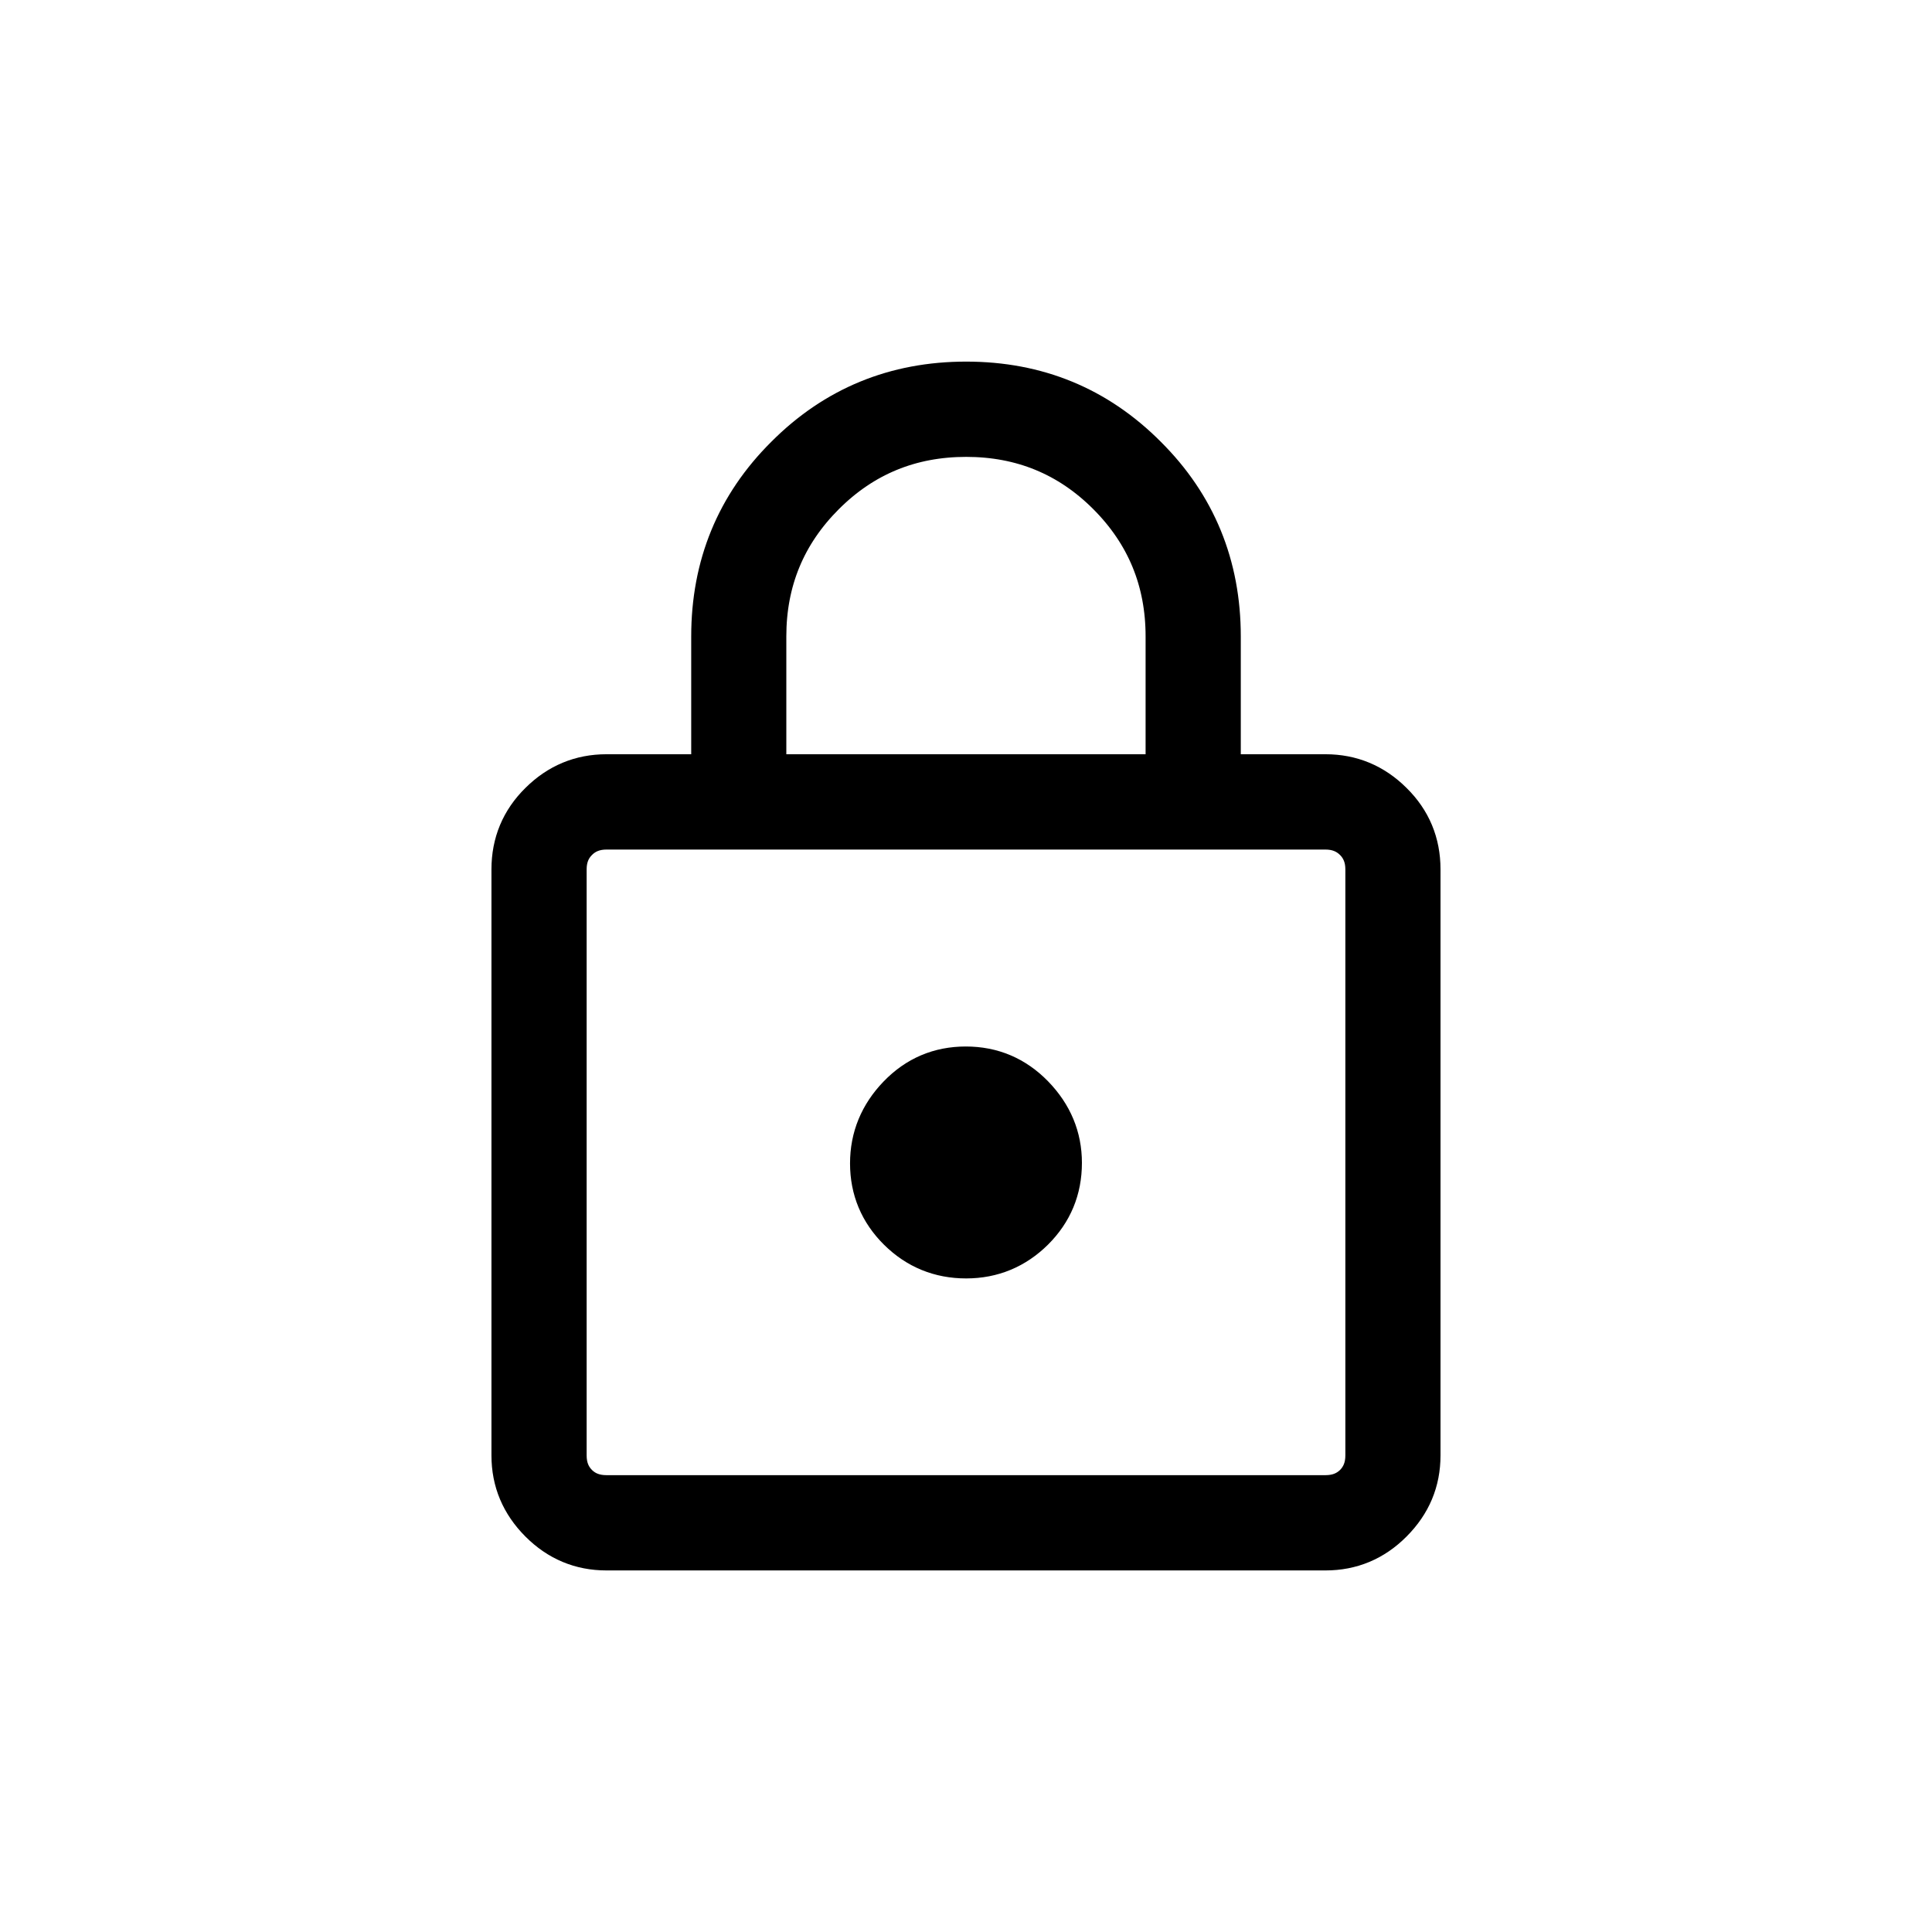
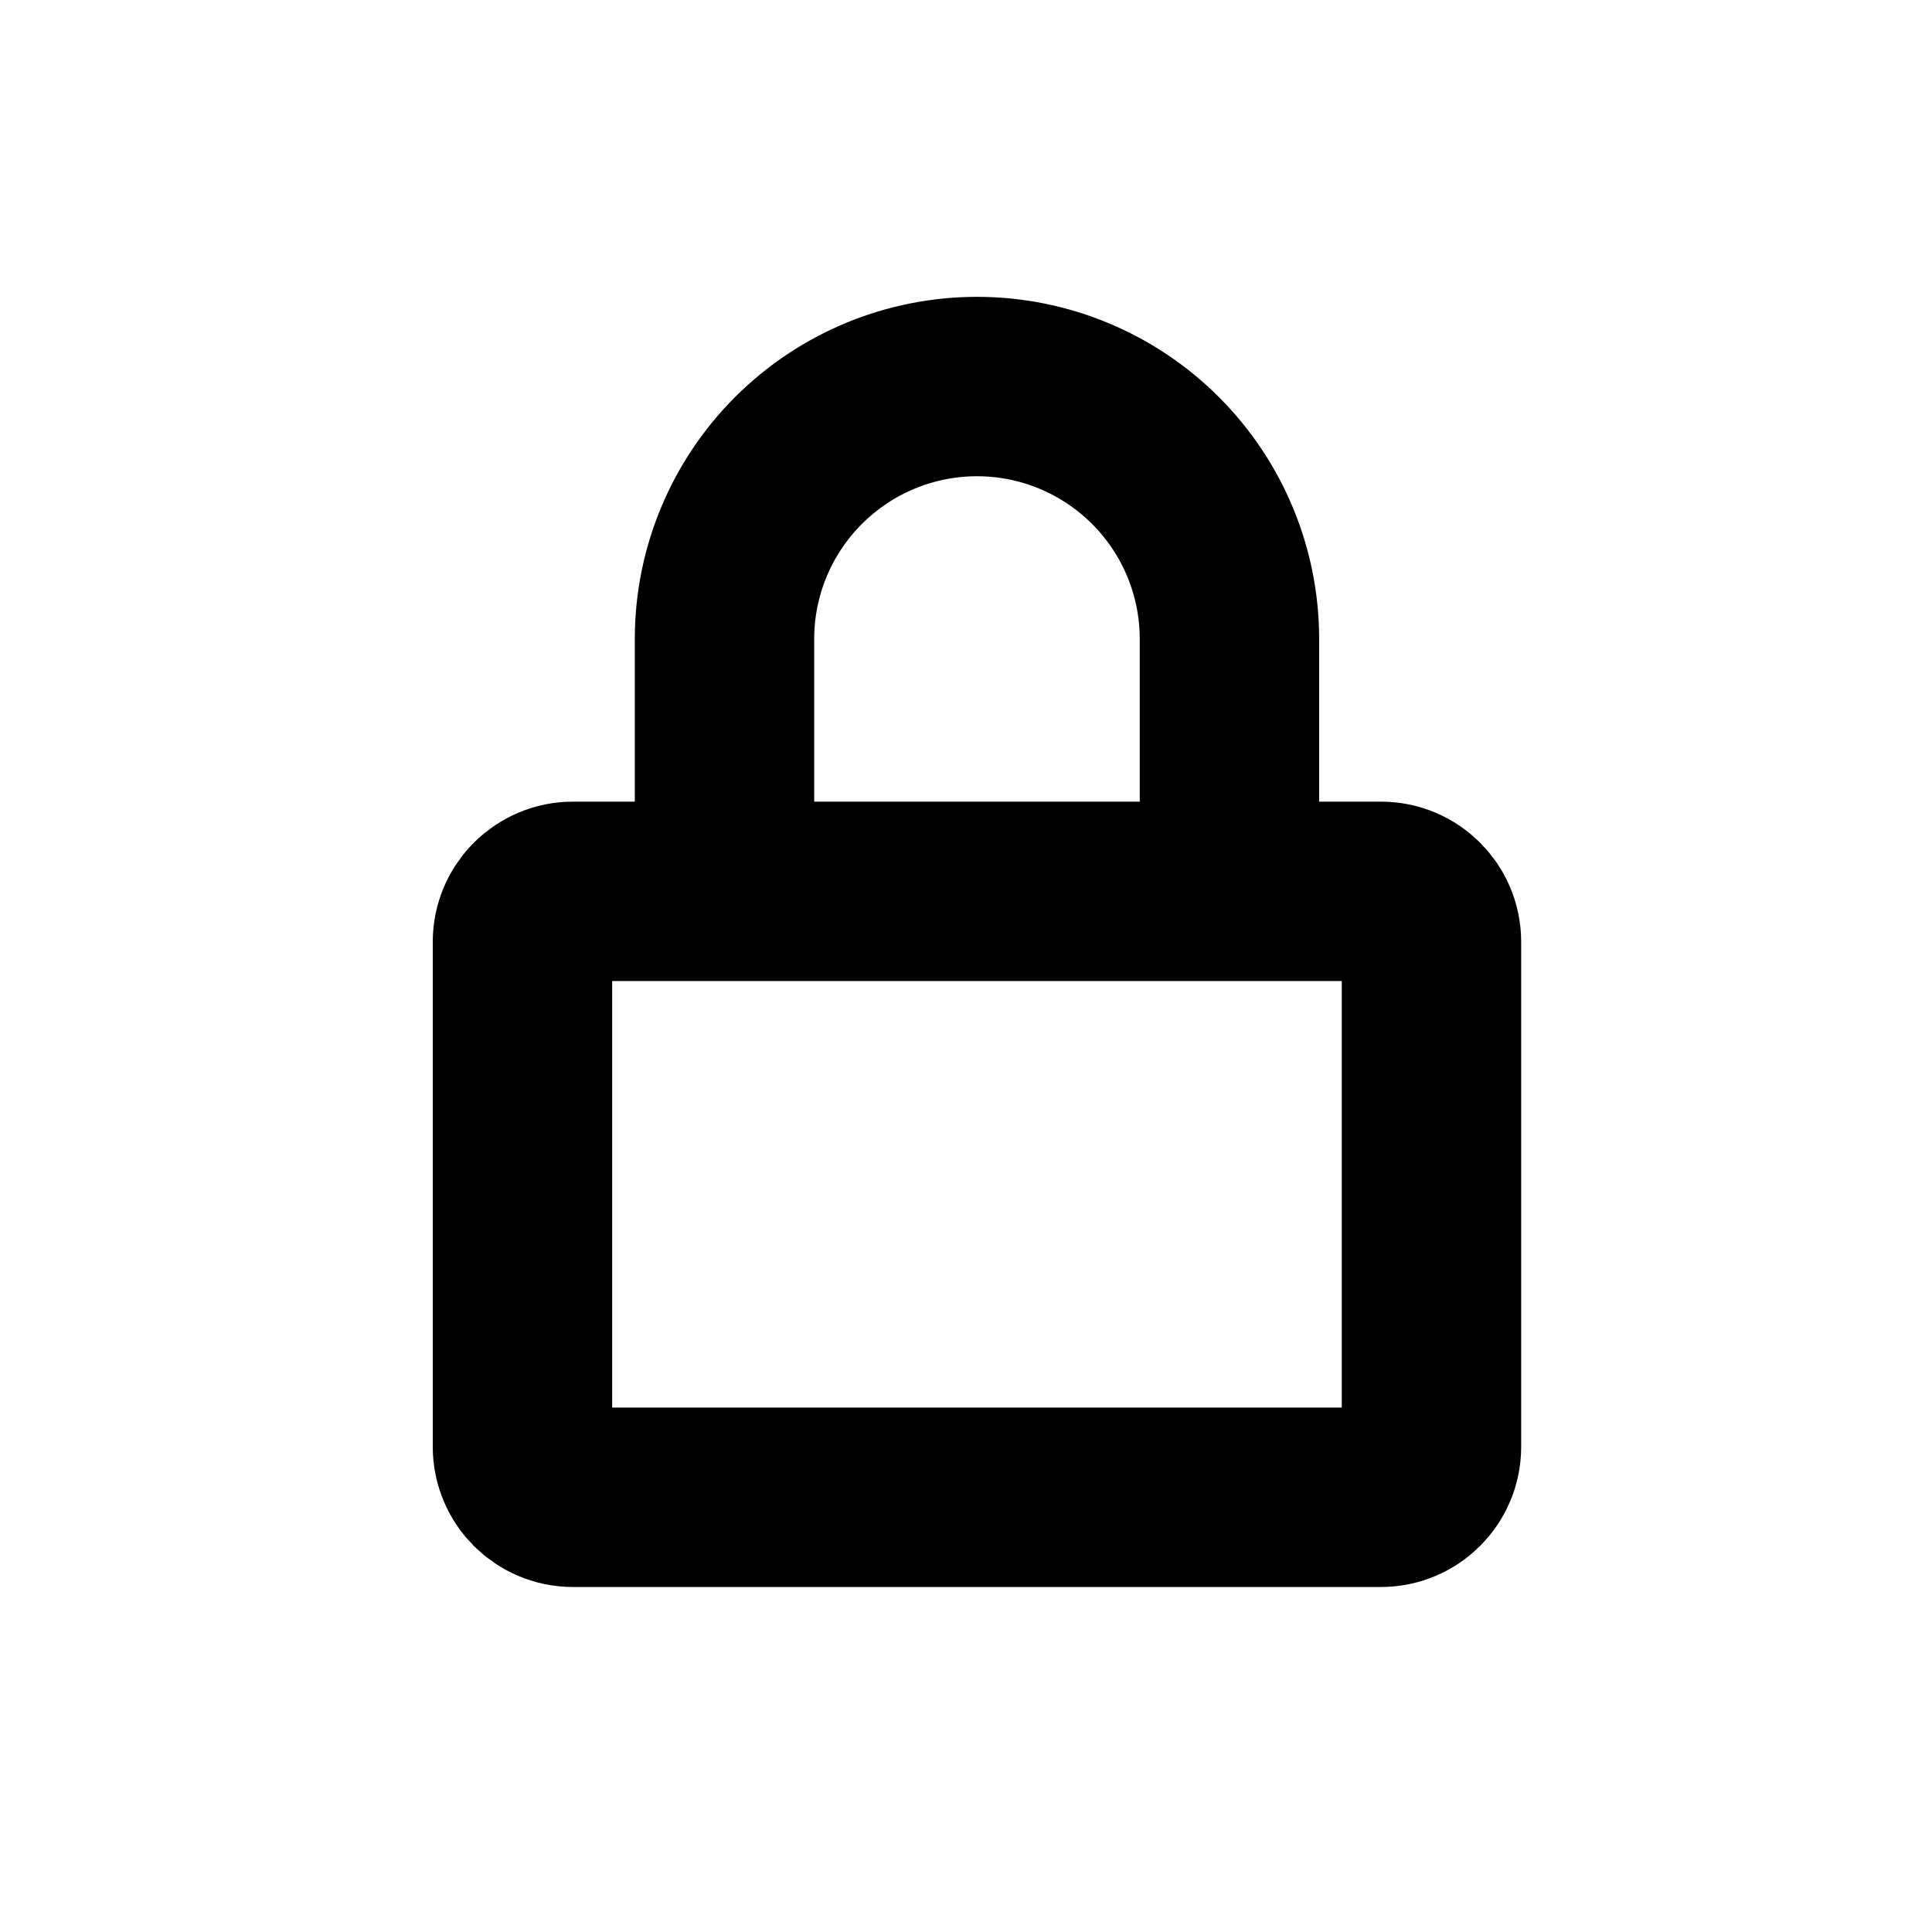
- <svg xmlns="http://www.w3.org/2000/svg" viewBox="0 0 48 48" width="48px" height="48px">
-   <path d="M 15.067 38.517 C 14.425 38.517 13.871 38.287 13.407 37.821 C 12.942 37.354 12.71 36.804 12.71 36.159 L 12.71 21.598 C 12.71 20.945 12.942 20.388 13.407 19.93 C 13.871 19.469 14.425 19.239 15.067 19.239 L 17.673 19.239 L 17.673 15.812 C 17.673 14.049 18.287 12.552 19.515 11.331 C 20.744 10.098 22.239 9.484 24.004 9.484 C 25.768 9.484 27.262 10.098 28.488 11.331 C 29.714 12.552 30.327 14.049 30.327 15.812 L 30.327 19.239 L 32.932 19.239 C 33.575 19.239 34.129 19.469 34.592 19.93 C 35.058 20.388 35.289 20.945 35.289 21.598 L 35.289 36.159 C 35.289 36.804 35.058 37.354 34.592 37.821 C 34.129 38.287 33.575 38.517 32.932 38.517 L 15.067 38.517 Z M 15.067 37.15 L 32.932 37.15 C 33.222 37.15 33.459 37.059 33.646 36.875 C 33.831 36.689 33.925 36.453 33.925 36.159 L 33.925 21.598 C 33.925 21.31 33.831 21.073 33.646 20.888 C 33.459 20.702 33.222 20.607 32.932 20.607 L 15.067 20.607 C 14.777 20.607 14.539 20.702 14.354 20.888 C 14.168 21.073 14.075 21.31 14.075 21.598 L 14.075 36.159 C 14.075 36.453 14.168 36.689 14.354 36.875 C 14.539 37.059 14.777 37.15 15.067 37.15 Z M 24.004 31.262 C 24.662 31.262 25.224 31.025 25.687 30.566 C 26.148 30.106 26.38 29.55 26.38 28.891 C 26.38 28.252 26.147 27.695 25.683 27.216 C 25.216 26.737 24.655 26.5 23.995 26.5 C 23.336 26.5 22.775 26.737 22.313 27.216 C 21.851 27.695 21.619 28.258 21.619 28.904 C 21.619 29.555 21.852 30.111 22.317 30.572 C 22.783 31.032 23.345 31.262 24.004 31.262 Z M 19.036 19.239 L 28.962 19.239 L 28.962 15.812 C 28.962 14.432 28.48 13.262 27.516 12.296 C 26.552 11.331 25.381 10.851 24.004 10.851 C 22.626 10.851 21.454 11.331 20.488 12.296 C 19.521 13.262 19.036 14.432 19.036 15.812 L 19.036 19.239 Z M 14.075 37.15 L 14.075 20.607 L 14.075 37.15 Z" fill="currentColor" stroke-width="1" stroke="currentColor" />
+ <svg xmlns="http://www.w3.org/2000/svg" width="14" height="14" viewBox="0 0 14 14" fill="none">
+   <path d="M5.25 6.46V4.63C5.25 4.145 5.443 3.68 5.786 3.337C6.129 2.994 6.594 2.801 7.08 2.801C7.565 2.801 8.03 2.994 8.373 3.337C8.716 3.68 8.909 4.145 8.909 4.63V6.46" stroke="currentColor" stroke-width="1.3" />
+   <path d="M10.007 6.459H4.152C3.95 6.459 3.786 6.623 3.786 6.825V10.484C3.786 10.686 3.95 10.85 4.152 10.85H10.007C10.209 10.85 10.373 10.686 10.373 10.484V6.825C10.373 6.623 10.209 6.459 10.007 6.459Z" stroke="currentColor" stroke-width="1.3" />
</svg>
